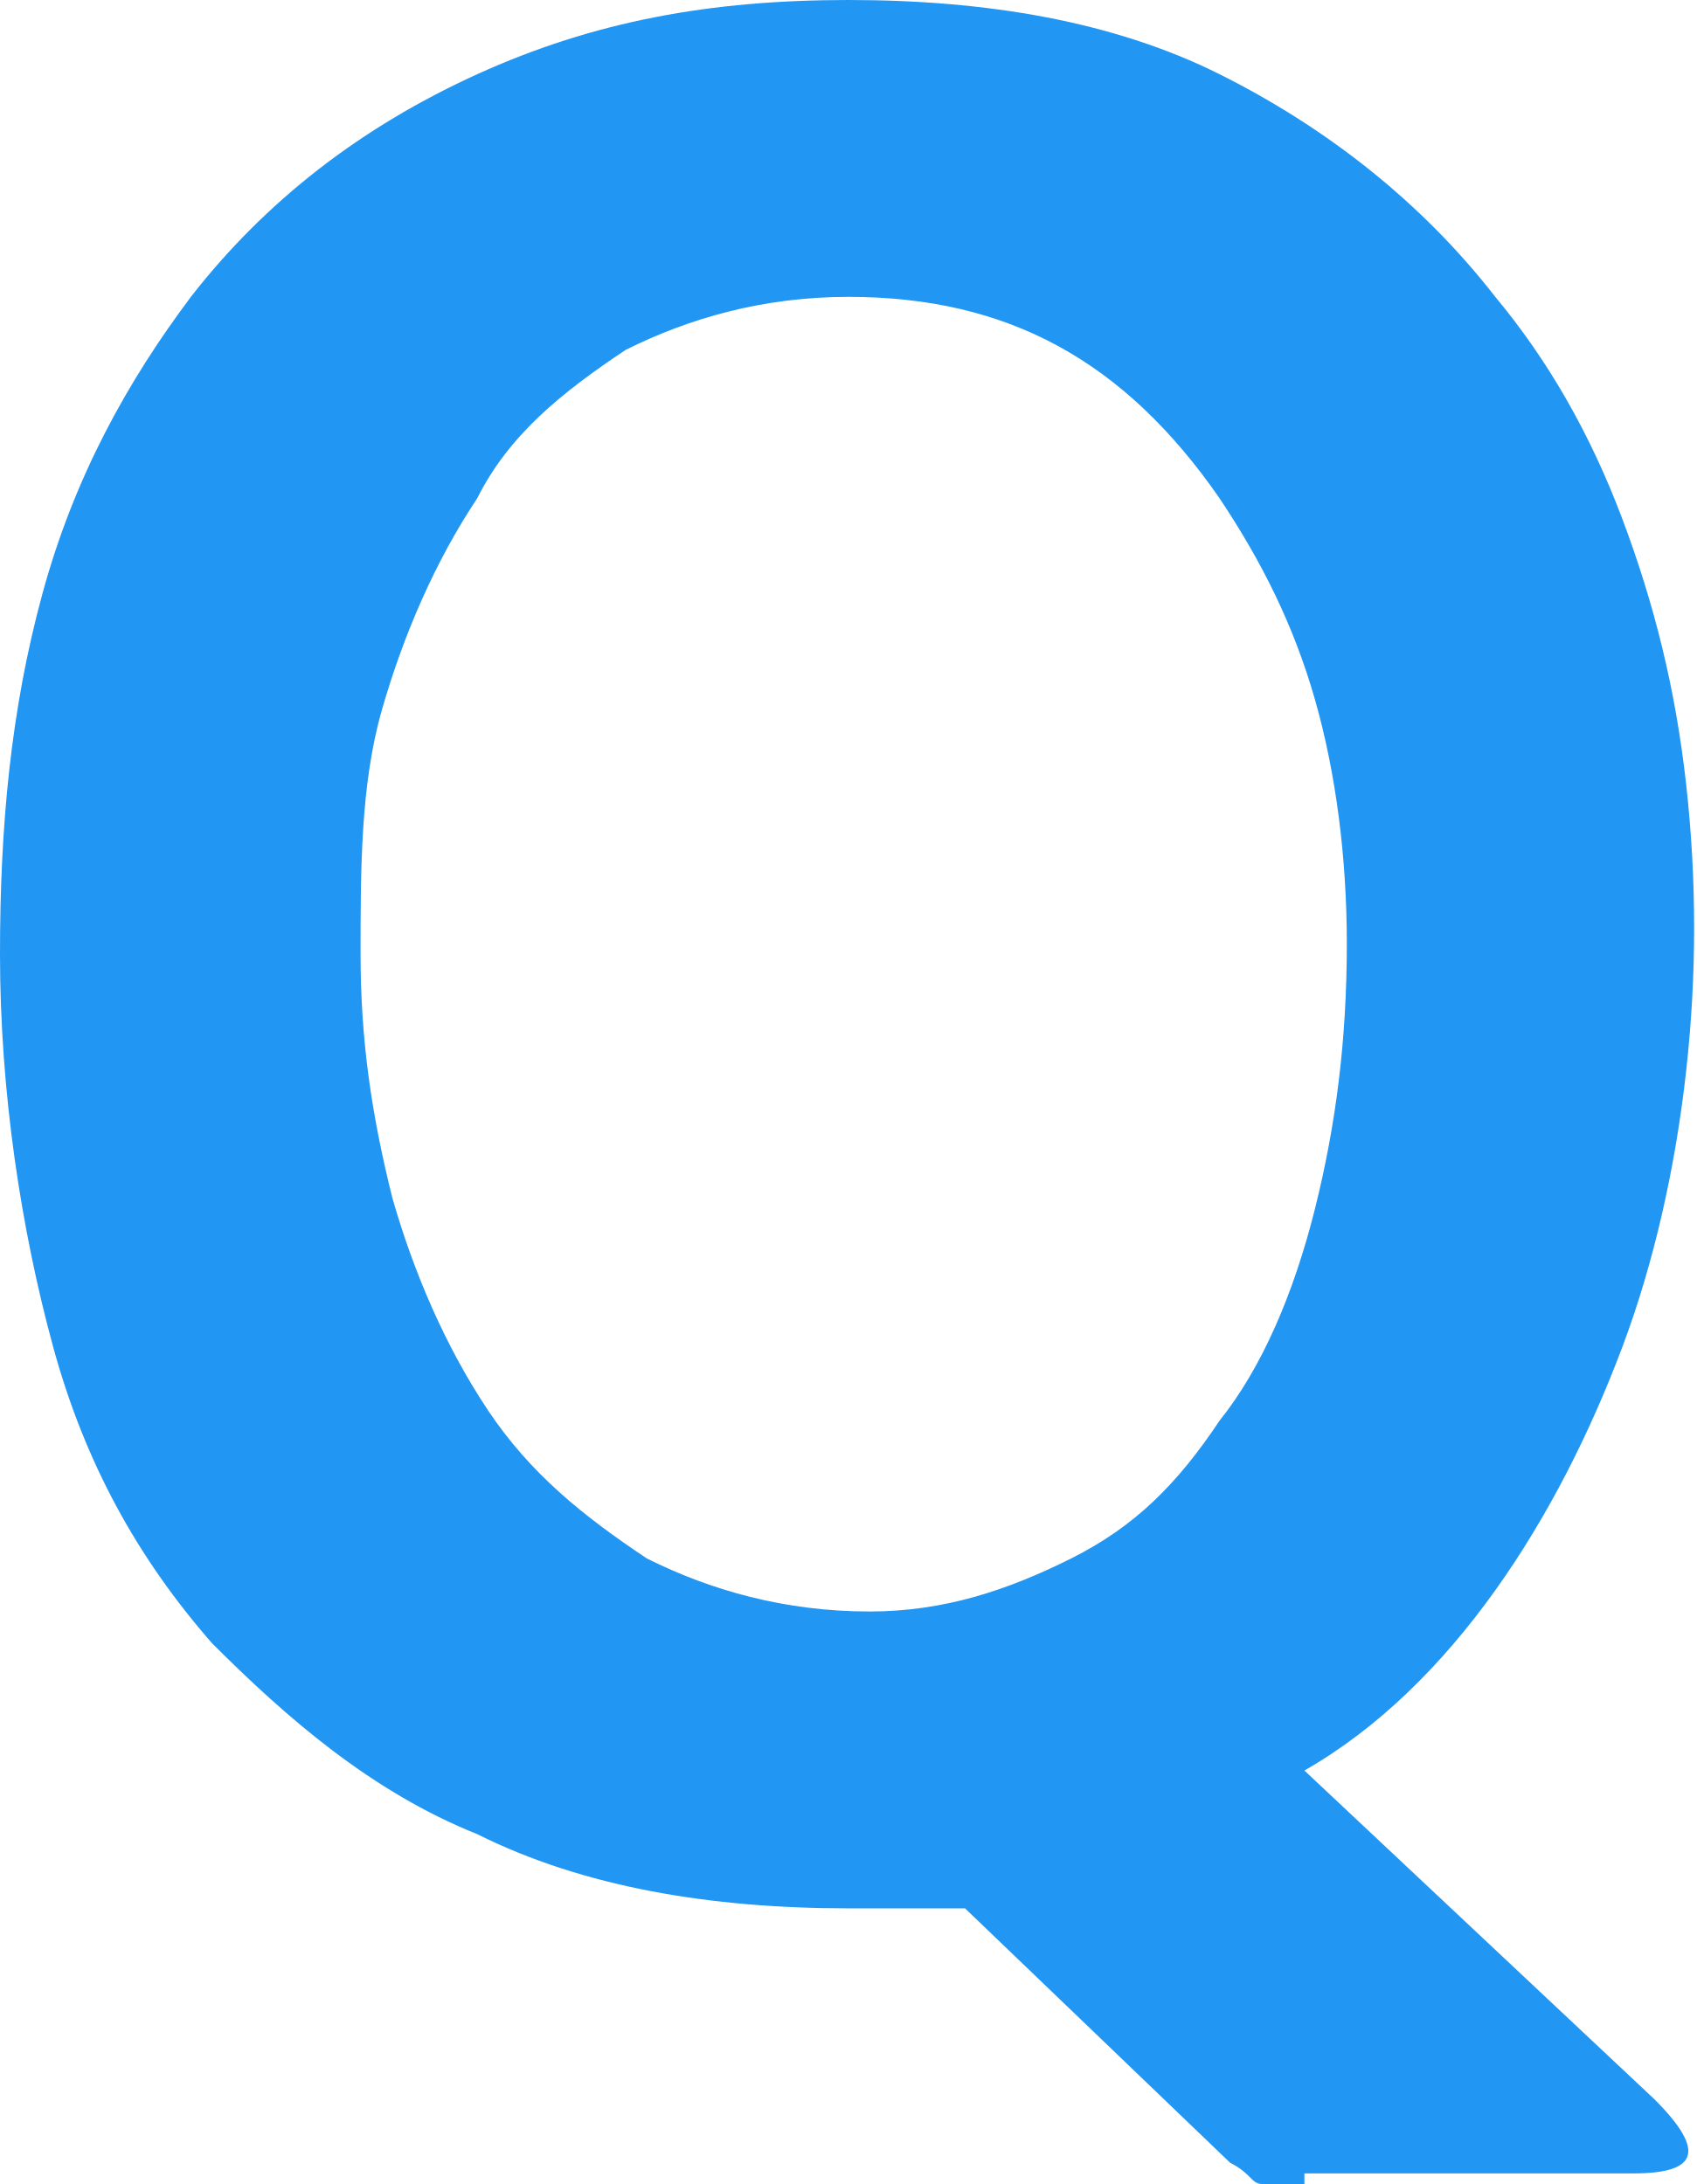
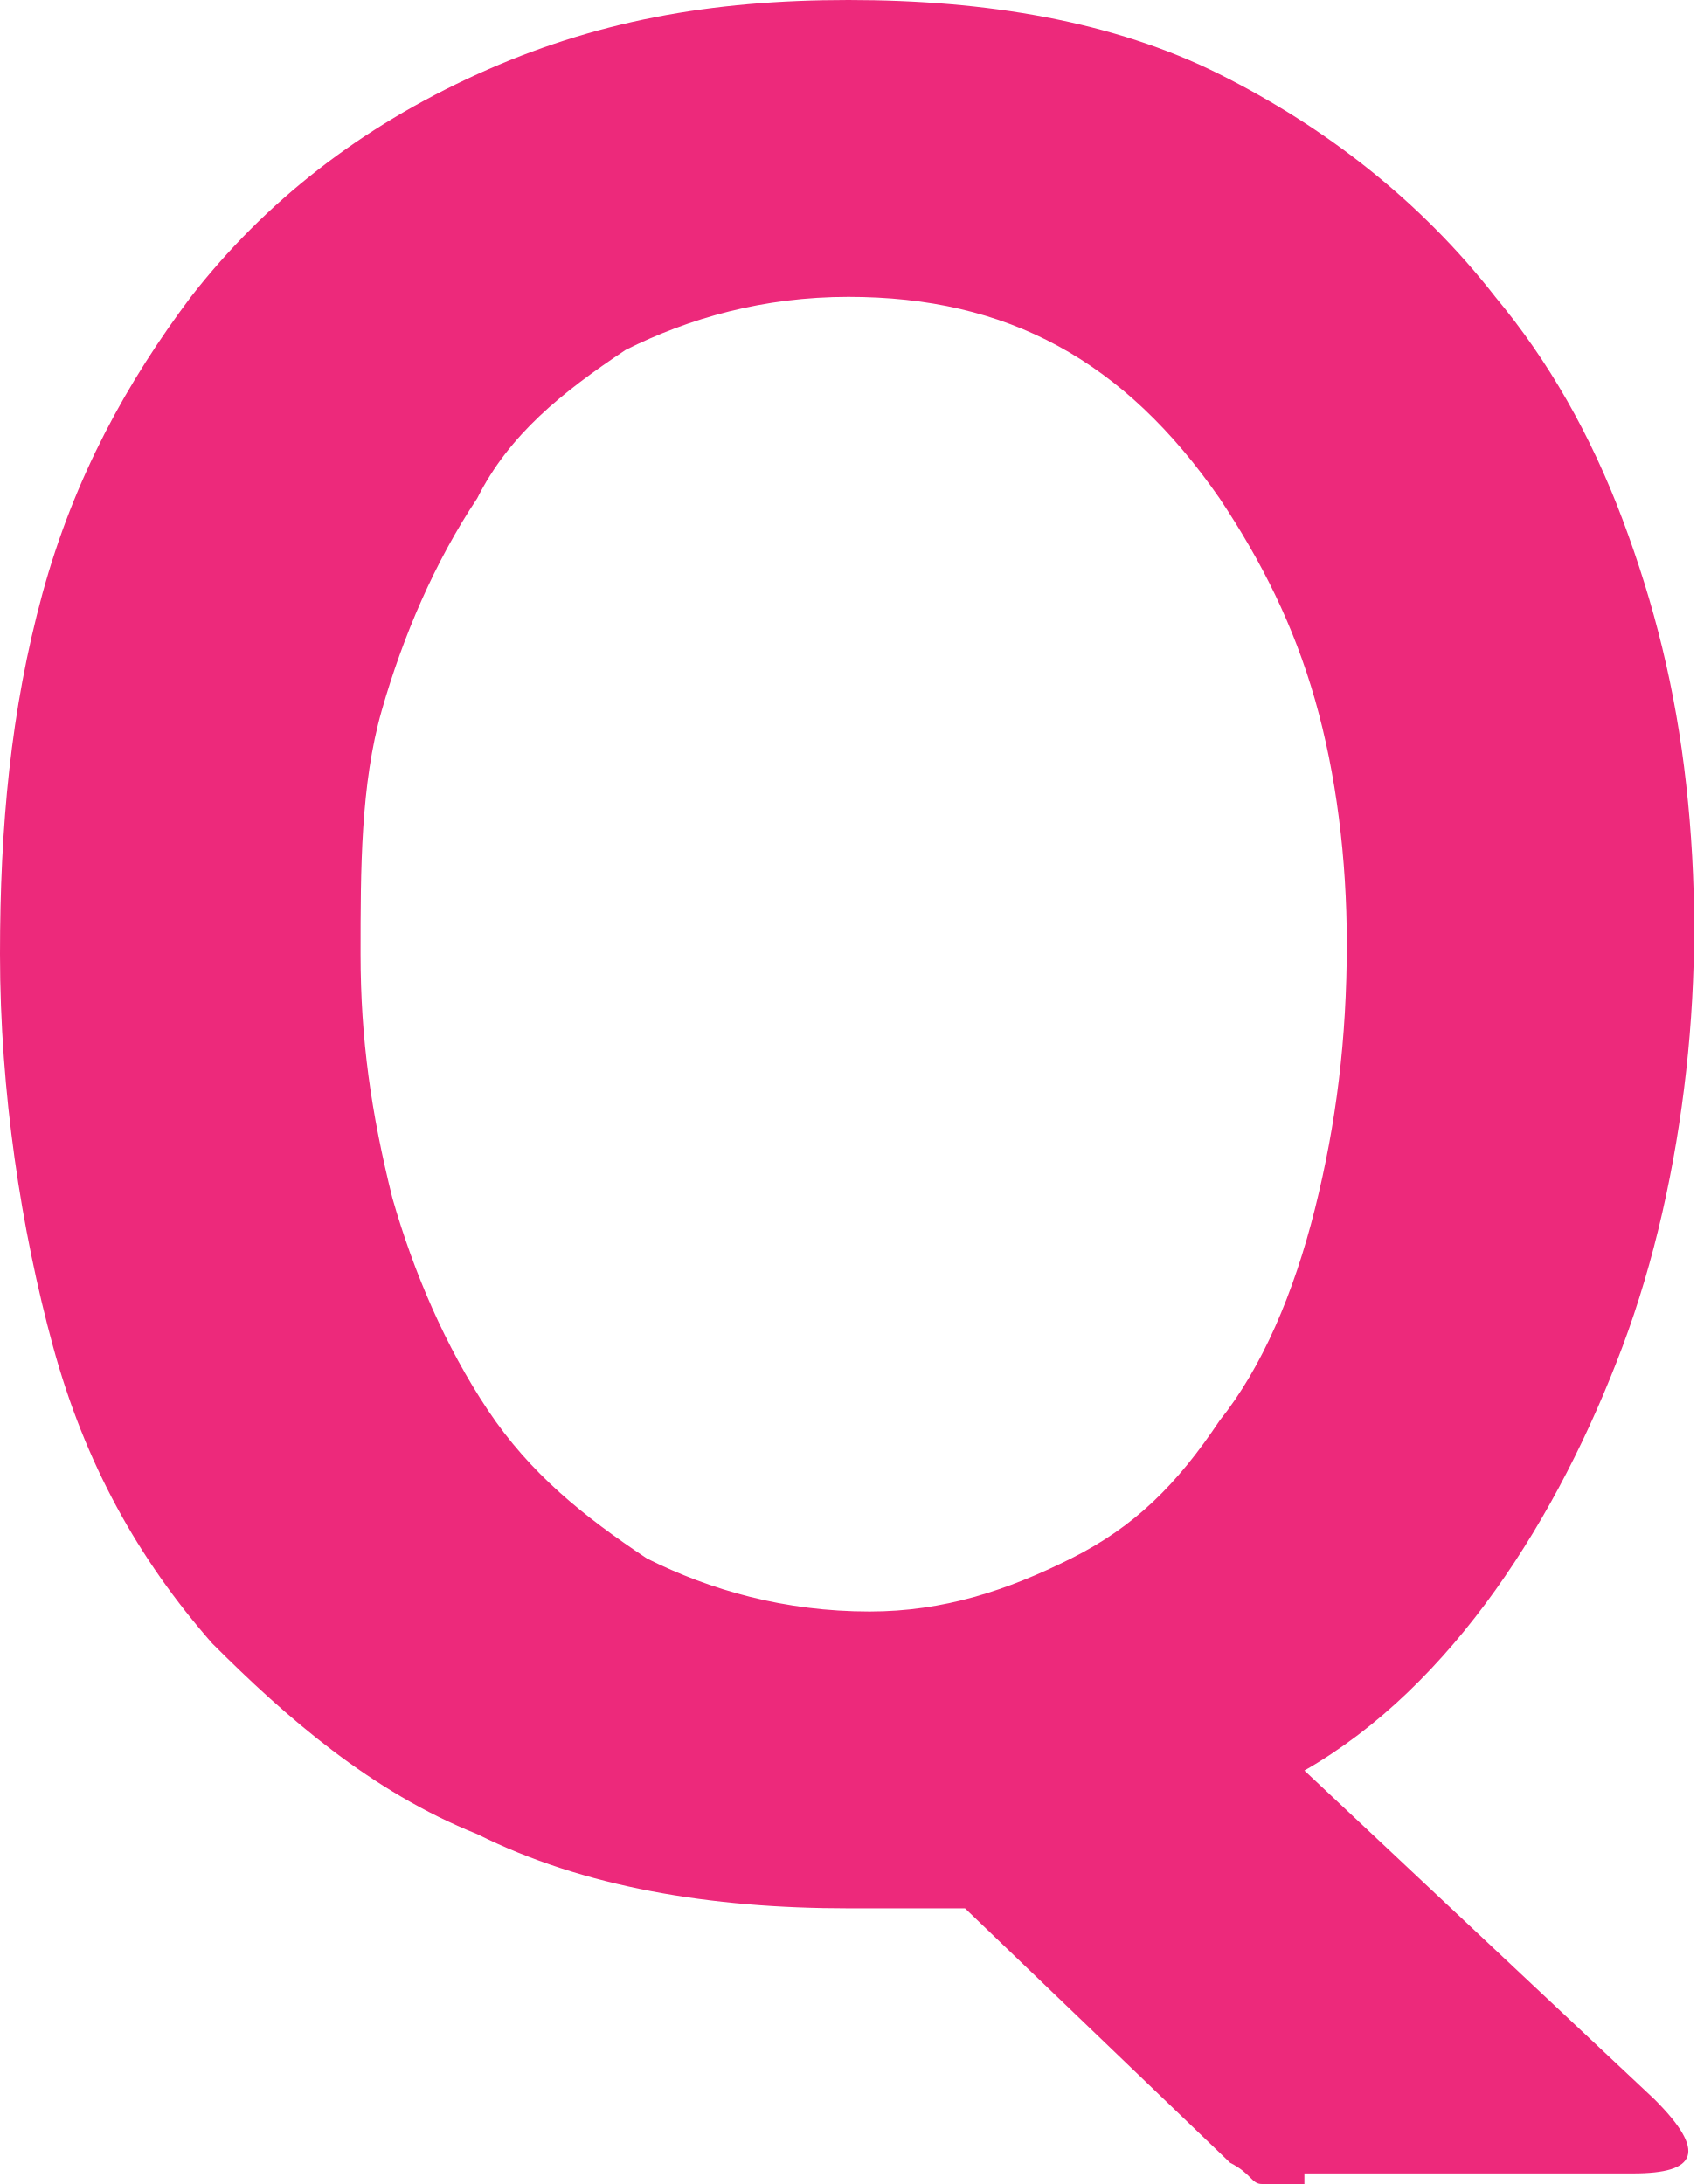
<svg xmlns="http://www.w3.org/2000/svg" version="1.1" id="Layer_1" x="0px" y="0px" viewBox="0 0 16 20.6" style="enable-background:new 0 0 16 20.6;" xml:space="preserve">
  <style type="text/css">
- 	.st0{fill:#2196F3;}
+ 	.st0{fill:#ed297b;}
</style>
  <g>
    <g>
      <path class="st0" d="M12.3,20.6c-0.2,0-0.4,0-0.4,0c-0.1,0-0.1-0.1-0.3-0.2l-2.5-2.4c-0.2,0-0.4,0-0.5,0c-0.2,0-0.4,0-0.6,0    c-1.3,0-2.5-0.2-3.5-0.7c-1-0.4-1.8-1.1-2.5-1.8c-0.7-0.8-1.2-1.7-1.5-2.8S0,10.3,0,9c0-1.2,0.1-2.3,0.4-3.4s0.8-2,1.4-2.8    c0.7-0.9,1.6-1.6,2.7-2.1C5.6,0.2,6.7,0,8,0c1.3,0,2.5,0.2,3.5,0.7c1,0.5,1.9,1.2,2.6,2.1c0.5,0.6,0.9,1.3,1.2,2.1    s0.5,1.6,0.6,2.5c0.1,0.9,0.1,1.8,0,2.7c-0.1,0.9-0.3,1.8-0.6,2.6c-0.3,0.8-0.7,1.6-1.2,2.3c-0.5,0.7-1.1,1.3-1.8,1.7l3.3,3.1    c0.5,0.5,0.4,0.7-0.2,0.7H12.3z M11.5,4.7c-0.9-1.3-2-1.9-3.5-1.9c-0.8,0-1.5,0.2-2.1,0.5C5.3,3.7,4.8,4.1,4.5,4.7    C4.1,5.3,3.8,6,3.6,6.7C3.4,7.4,3.4,8.2,3.4,9c0,0.8,0.1,1.5,0.3,2.3c0.2,0.7,0.5,1.4,0.9,2c0.4,0.6,0.9,1,1.5,1.4    c0.6,0.3,1.3,0.5,2.1,0.5c0.7,0,1.3-0.2,1.9-0.5s1-0.7,1.4-1.3c0.4-0.5,0.7-1.2,0.9-2c0.2-0.8,0.3-1.6,0.3-2.5    c0-0.8-0.1-1.6-0.3-2.3C12.2,5.9,11.9,5.3,11.5,4.7z" />
    </g>
  </g>
</svg>
